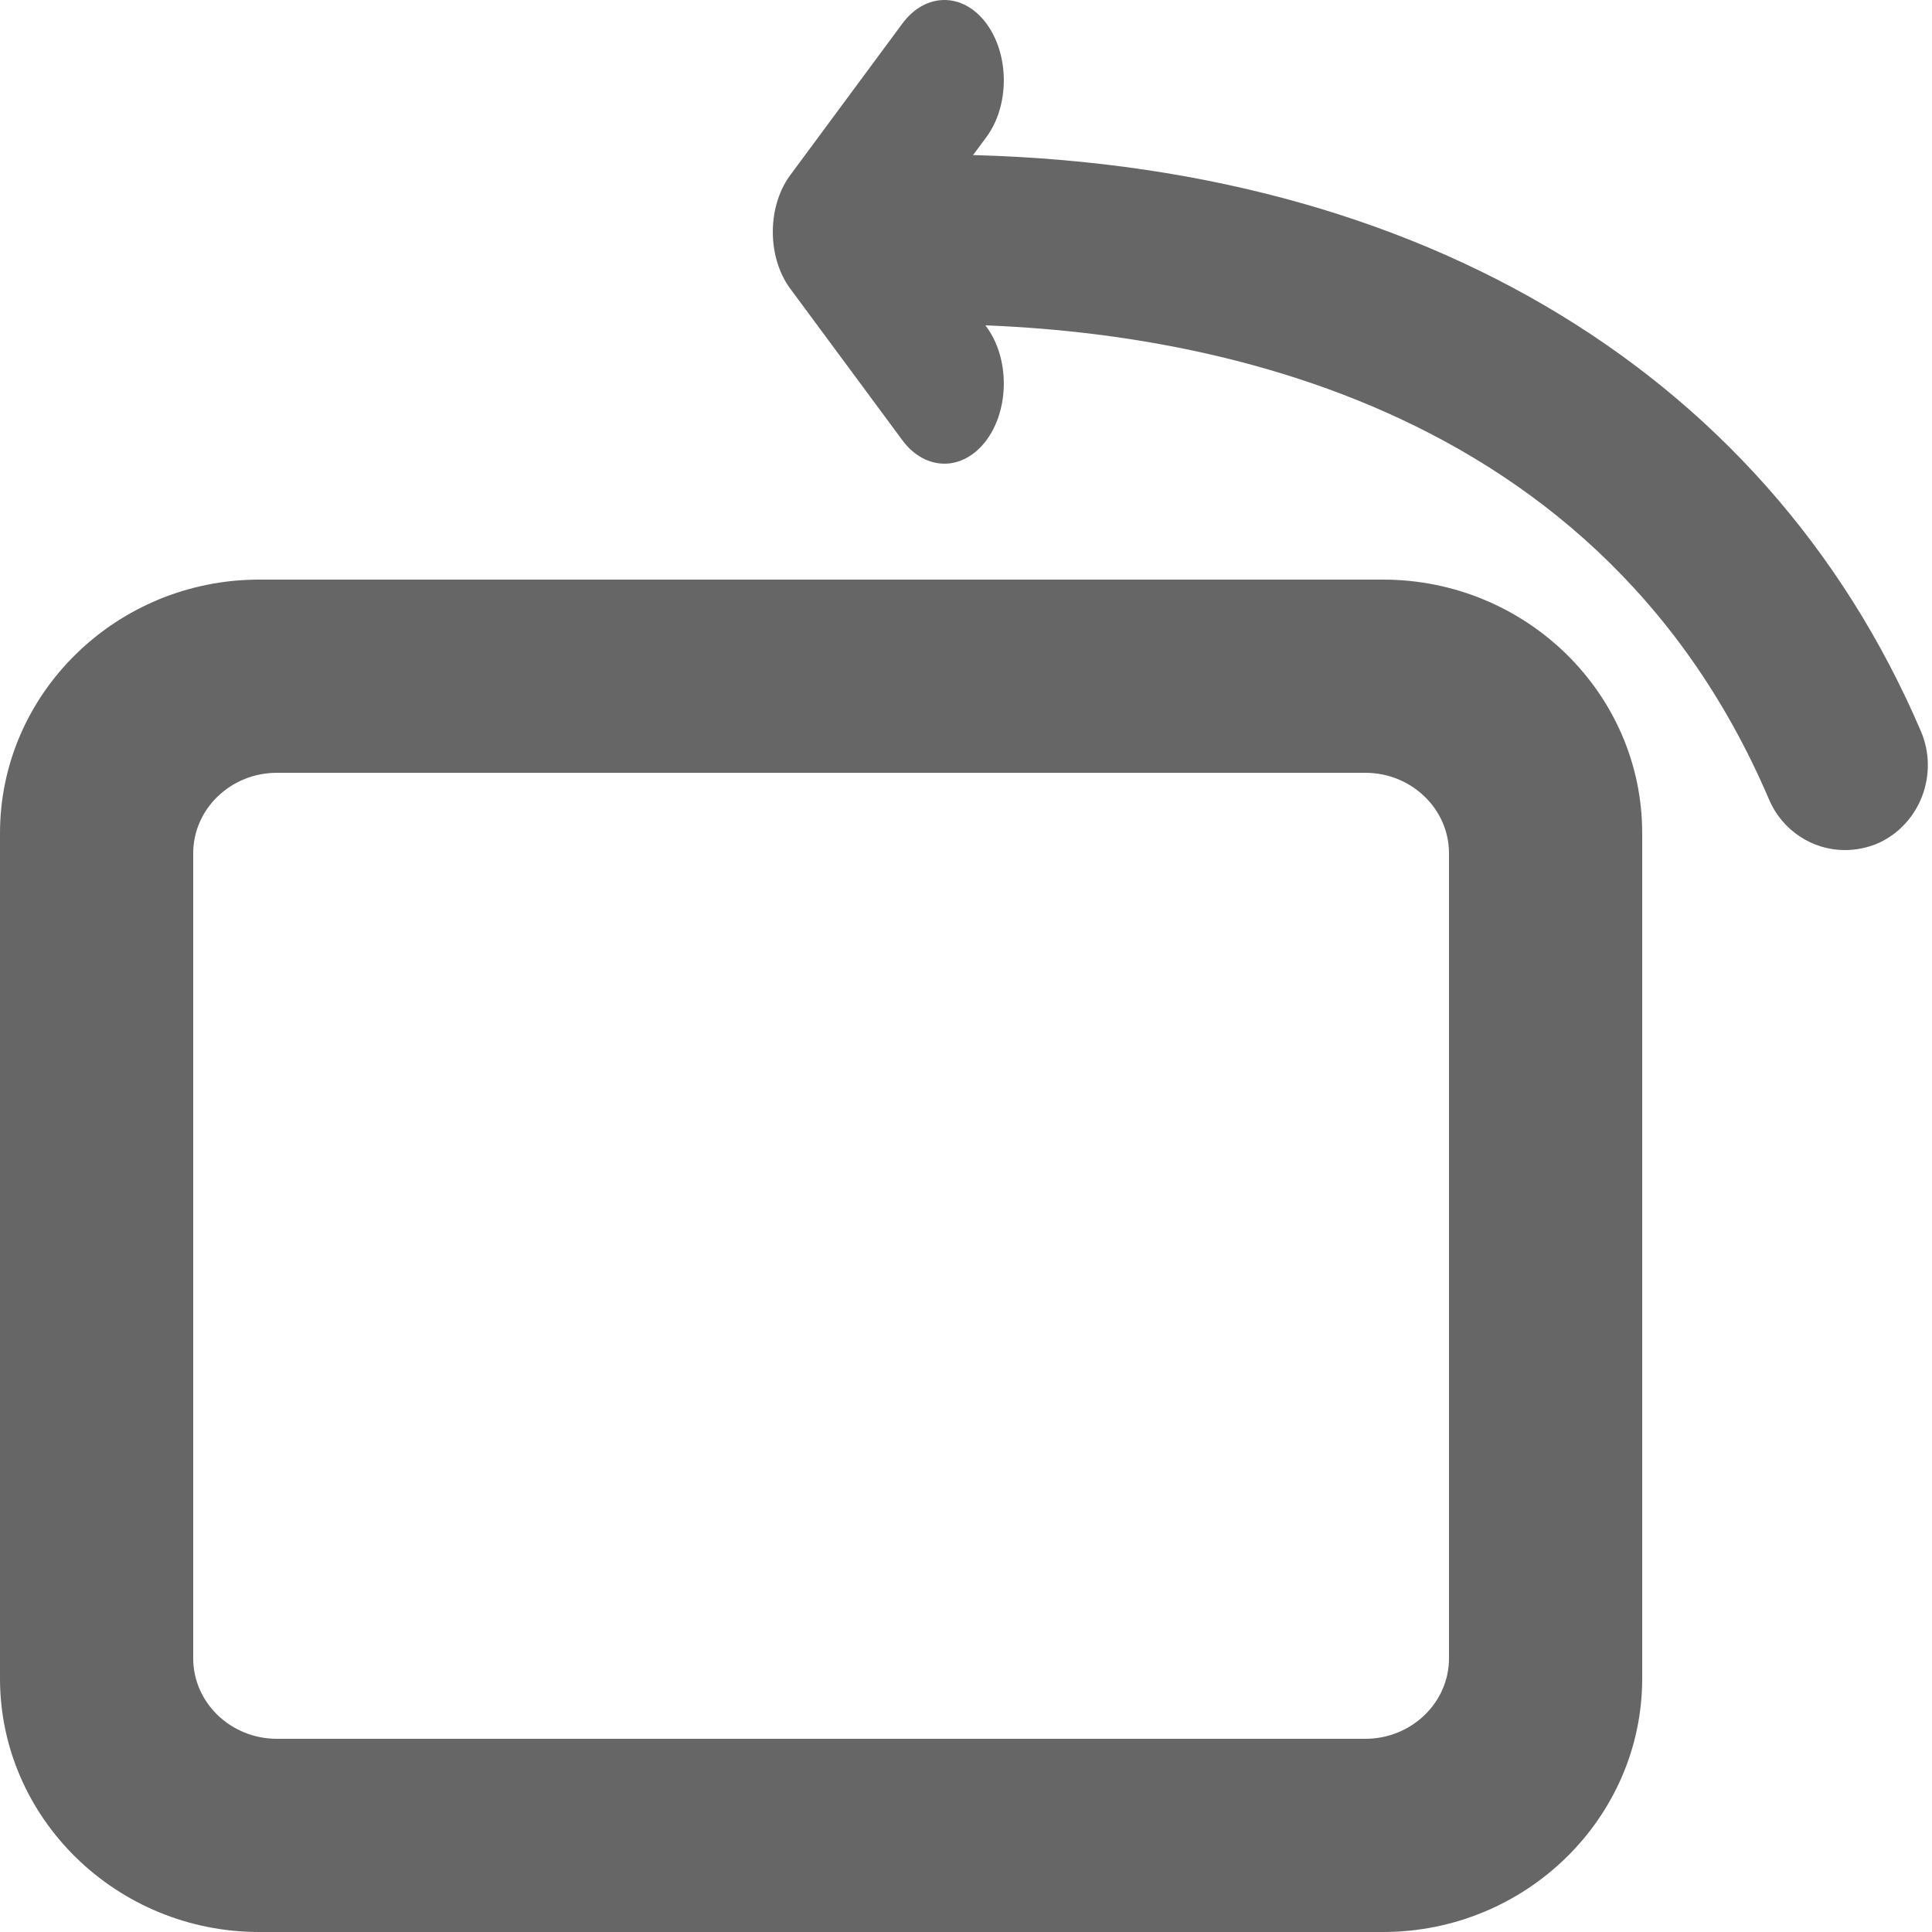
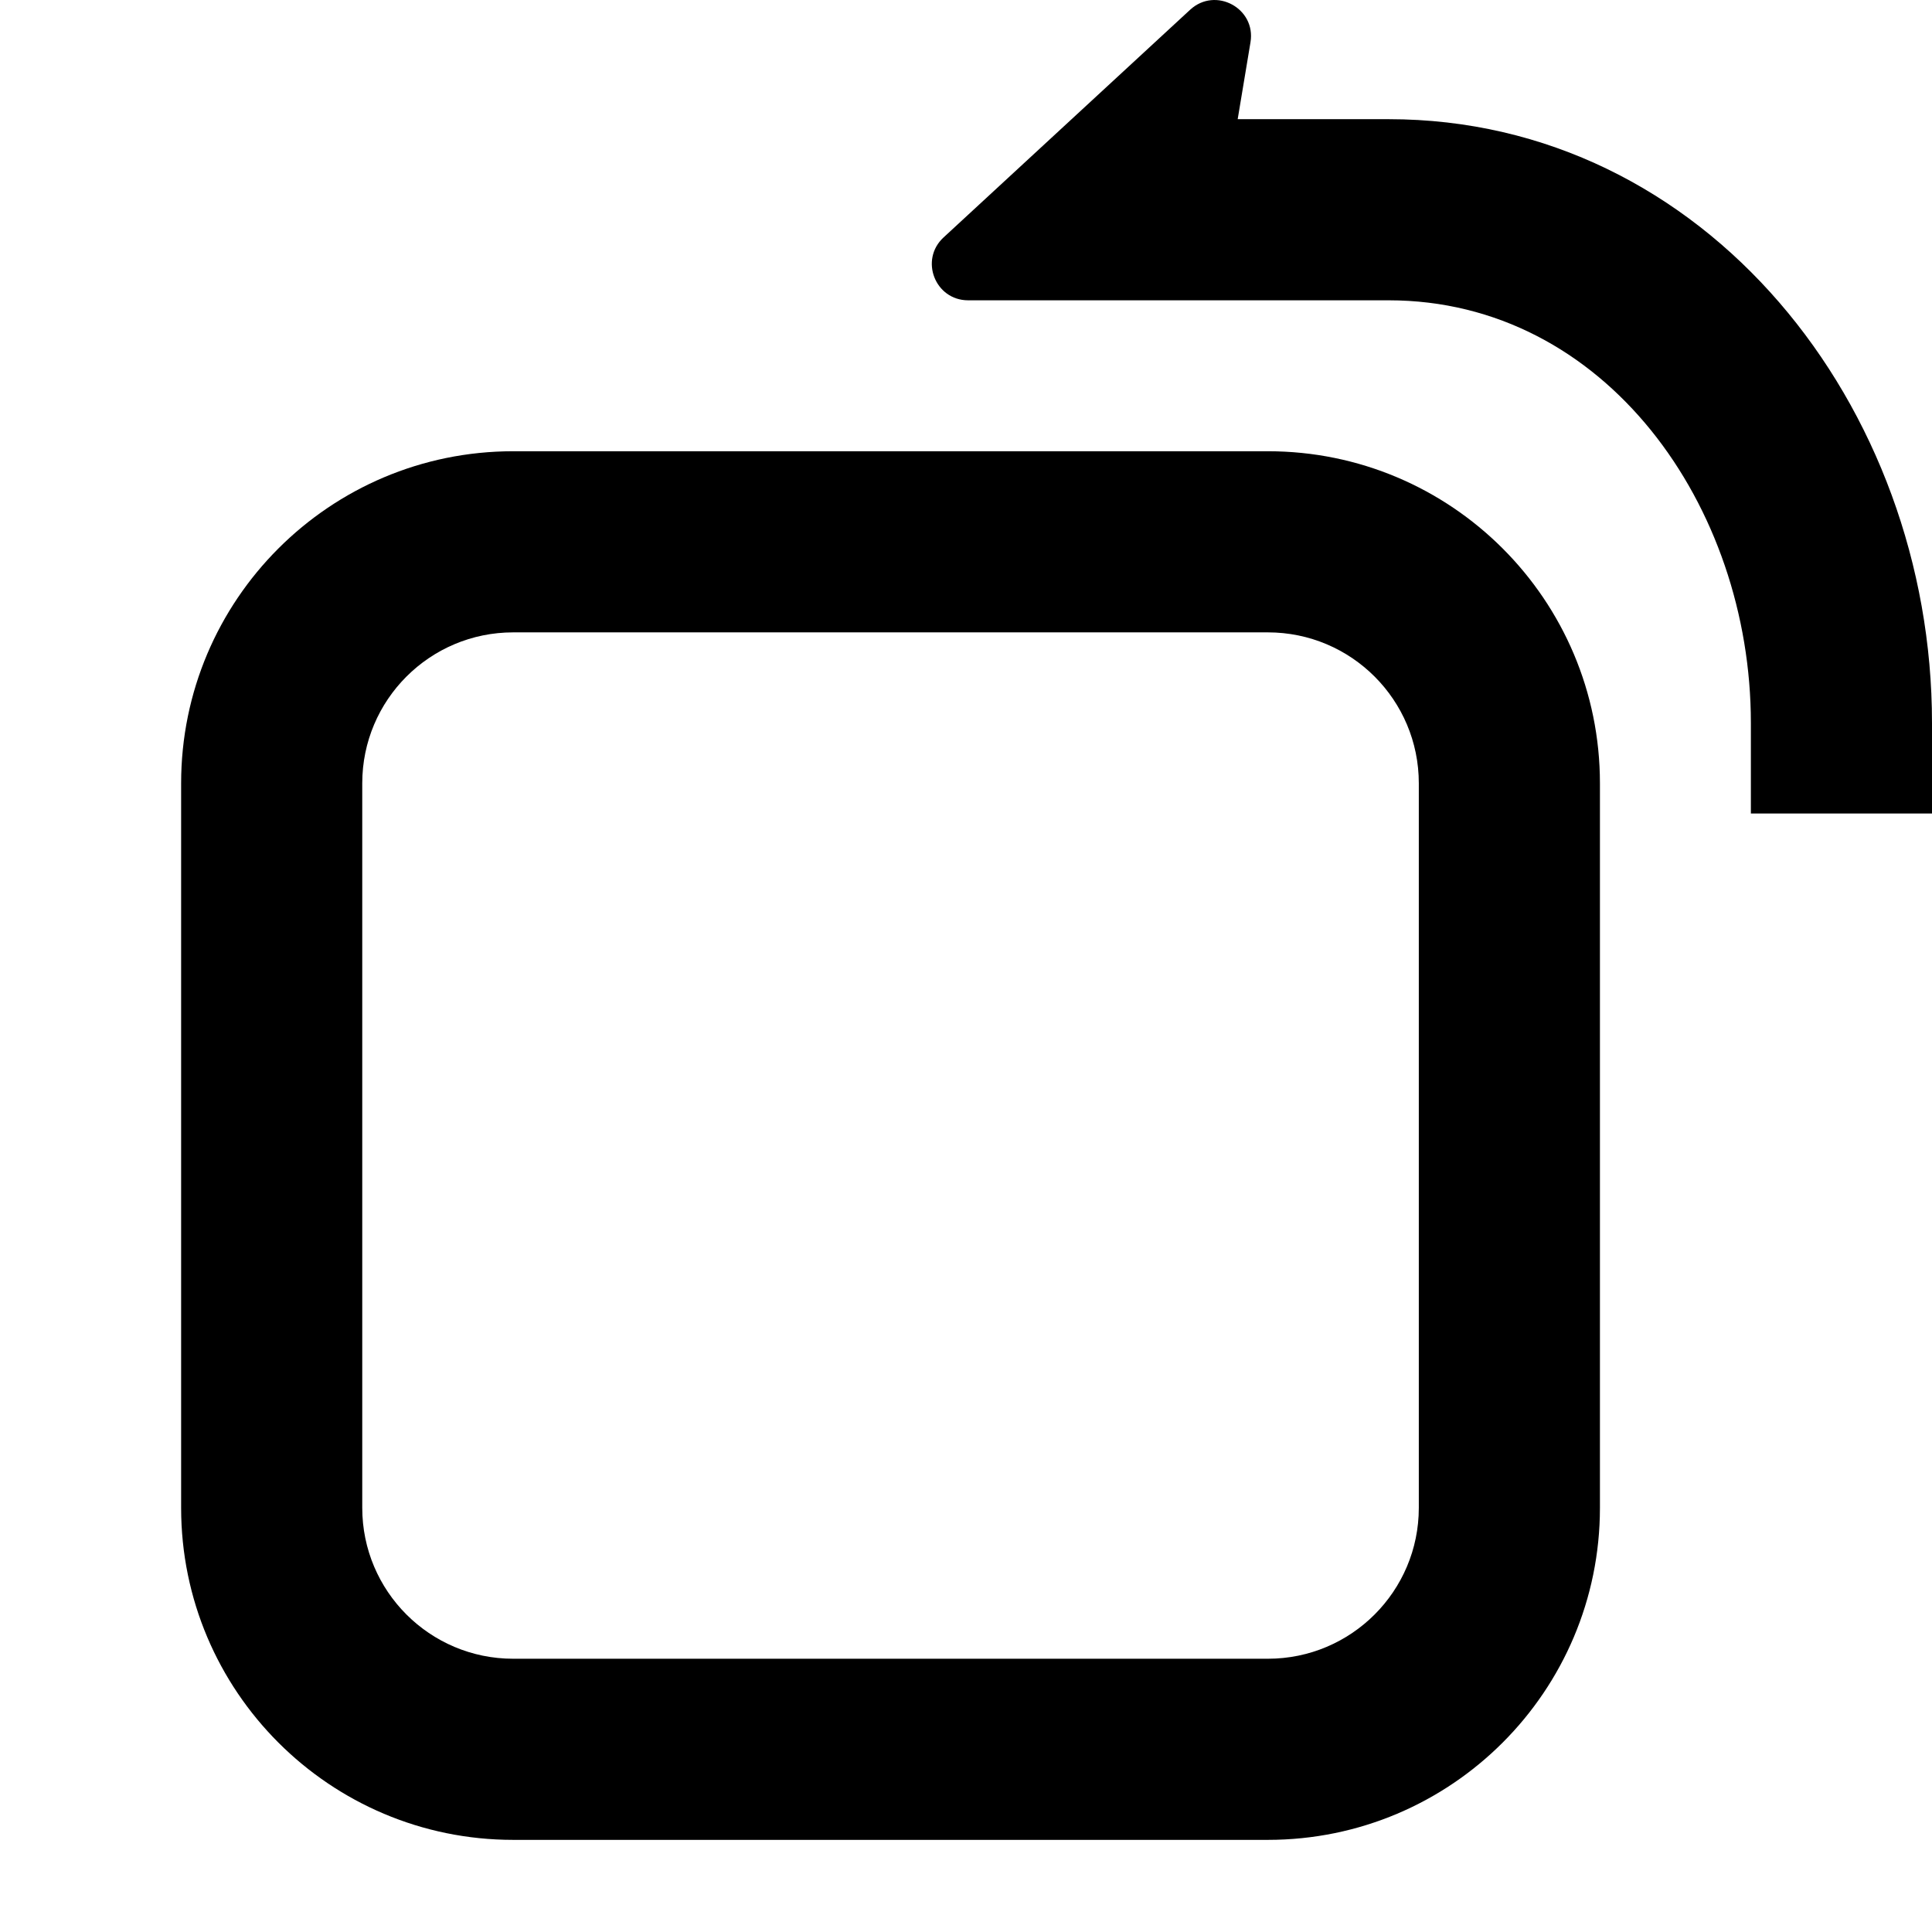
- <svg xmlns="http://www.w3.org/2000/svg" width="16px" height="16px" viewBox="0 0 16 16" version="1.1">
-   <g id="seafile" stroke="none" stroke-width="1" fill="none" fill-rule="evenodd">
-     <g id="icon-rotate" transform="translate(8, 8) scale(-1, 1) translate(-8, -8)translate(-0, 0)">
-       <rect id="image2" transform="translate(8, 8) scale(-1, 1) translate(-8, -8)" x="0" y="0" width="16" height="16" />
-       <path d="M13.853,16 L4.547,16 C3.364,16 2.4,15.057 2.4,13.9 L2.4,6.9 C2.4,5.741 3.364,4.8 4.547,4.8 L13.853,4.8 C15.036,4.8 16,5.743 16,6.9 L16,13.9 C16,15.057 15.036,16 13.853,16 Z M4.693,6.4 C4.311,6.4 4,6.699 4,7.067 L4,13.733 C4,14.101 4.311,14.4 4.693,14.4 L13.707,14.4 C14.089,14.4 14.4,14.101 14.4,13.733 L14.4,7.067 C14.4,6.699 14.089,6.4 13.707,6.4 L4.693,6.4 Z" id="image" fill="#666666" fill-rule="nonzero" />
-       <g id="group" transform="translate(4.8173, 3.52) scale(-1, 1) translate(-4.8173, -3.52)translate(0.0347, 0)" fill="#666666" fill-rule="nonzero">
-         <path d="M8.878,7.04 C8.613,7.04 8.361,6.882 8.249,6.618 C6.786,3.196 3.283,2.686 1.324,2.686 C0.945,2.686 0.638,2.37 0.638,1.983 C0.638,1.596 0.945,1.28 1.324,1.28 C5.226,1.28 8.209,3.021 9.508,6.056 C9.66,6.412 9.5,6.827 9.154,6.983 C9.064,7.022 8.969,7.04 8.878,7.04 Z" id="path2" />
-         <path d="M1.422,3.84 C1.296,3.84 1.169,3.776 1.073,3.646 L0.144,2.39 C-0.048,2.13 -0.048,1.711 0.144,1.451 L1.073,0.195 C1.265,-0.065 1.577,-0.065 1.769,0.195 C1.961,0.455 1.961,0.875 1.769,1.135 L1.187,1.92 L1.769,2.706 C1.961,2.966 1.961,3.386 1.769,3.646 C1.674,3.774 1.547,3.84 1.422,3.84 Z" id="path1" />
-       </g>
-     </g>
-   </g>
+ <svg xmlns="http://www.w3.org/2000/svg" width="32" height="32" viewBox="0 0 32 32" fill="none">
+   <path fill-rule="evenodd" clip-rule="evenodd" d="M21 7.474C24.038 7.474 26.5 9.936 26.5 12.974V24.974C26.5 28.011 24.037 30.474 21 30.474H8.5C5.463 30.474 3 28.011 3 24.974V12.974C3 9.936 5.462 7.474 8.5 7.474H21ZM8.5 10.474C7.119 10.474 6 11.593 6 12.974V24.974C6 26.354 7.119 27.474 8.5 27.474H21C22.381 27.474 23.5 26.354 23.5 24.974V12.974C23.5 11.593 22.381 10.474 21 10.474H8.5Z" fill="black" />
+   <path d="M19.713 0.161C20.133 -0.226 20.806 0.137 20.712 0.7L20.5 1.974H23C28.247 1.974 32 6.727 32 11.974V13.474H29V11.974C29 8.384 26.59 4.974 23 4.974H16.034C15.488 4.973 15.227 4.303 15.628 3.933C17.108 2.566 18.256 1.506 19.713 0.161Z" fill="black" />
</svg>
